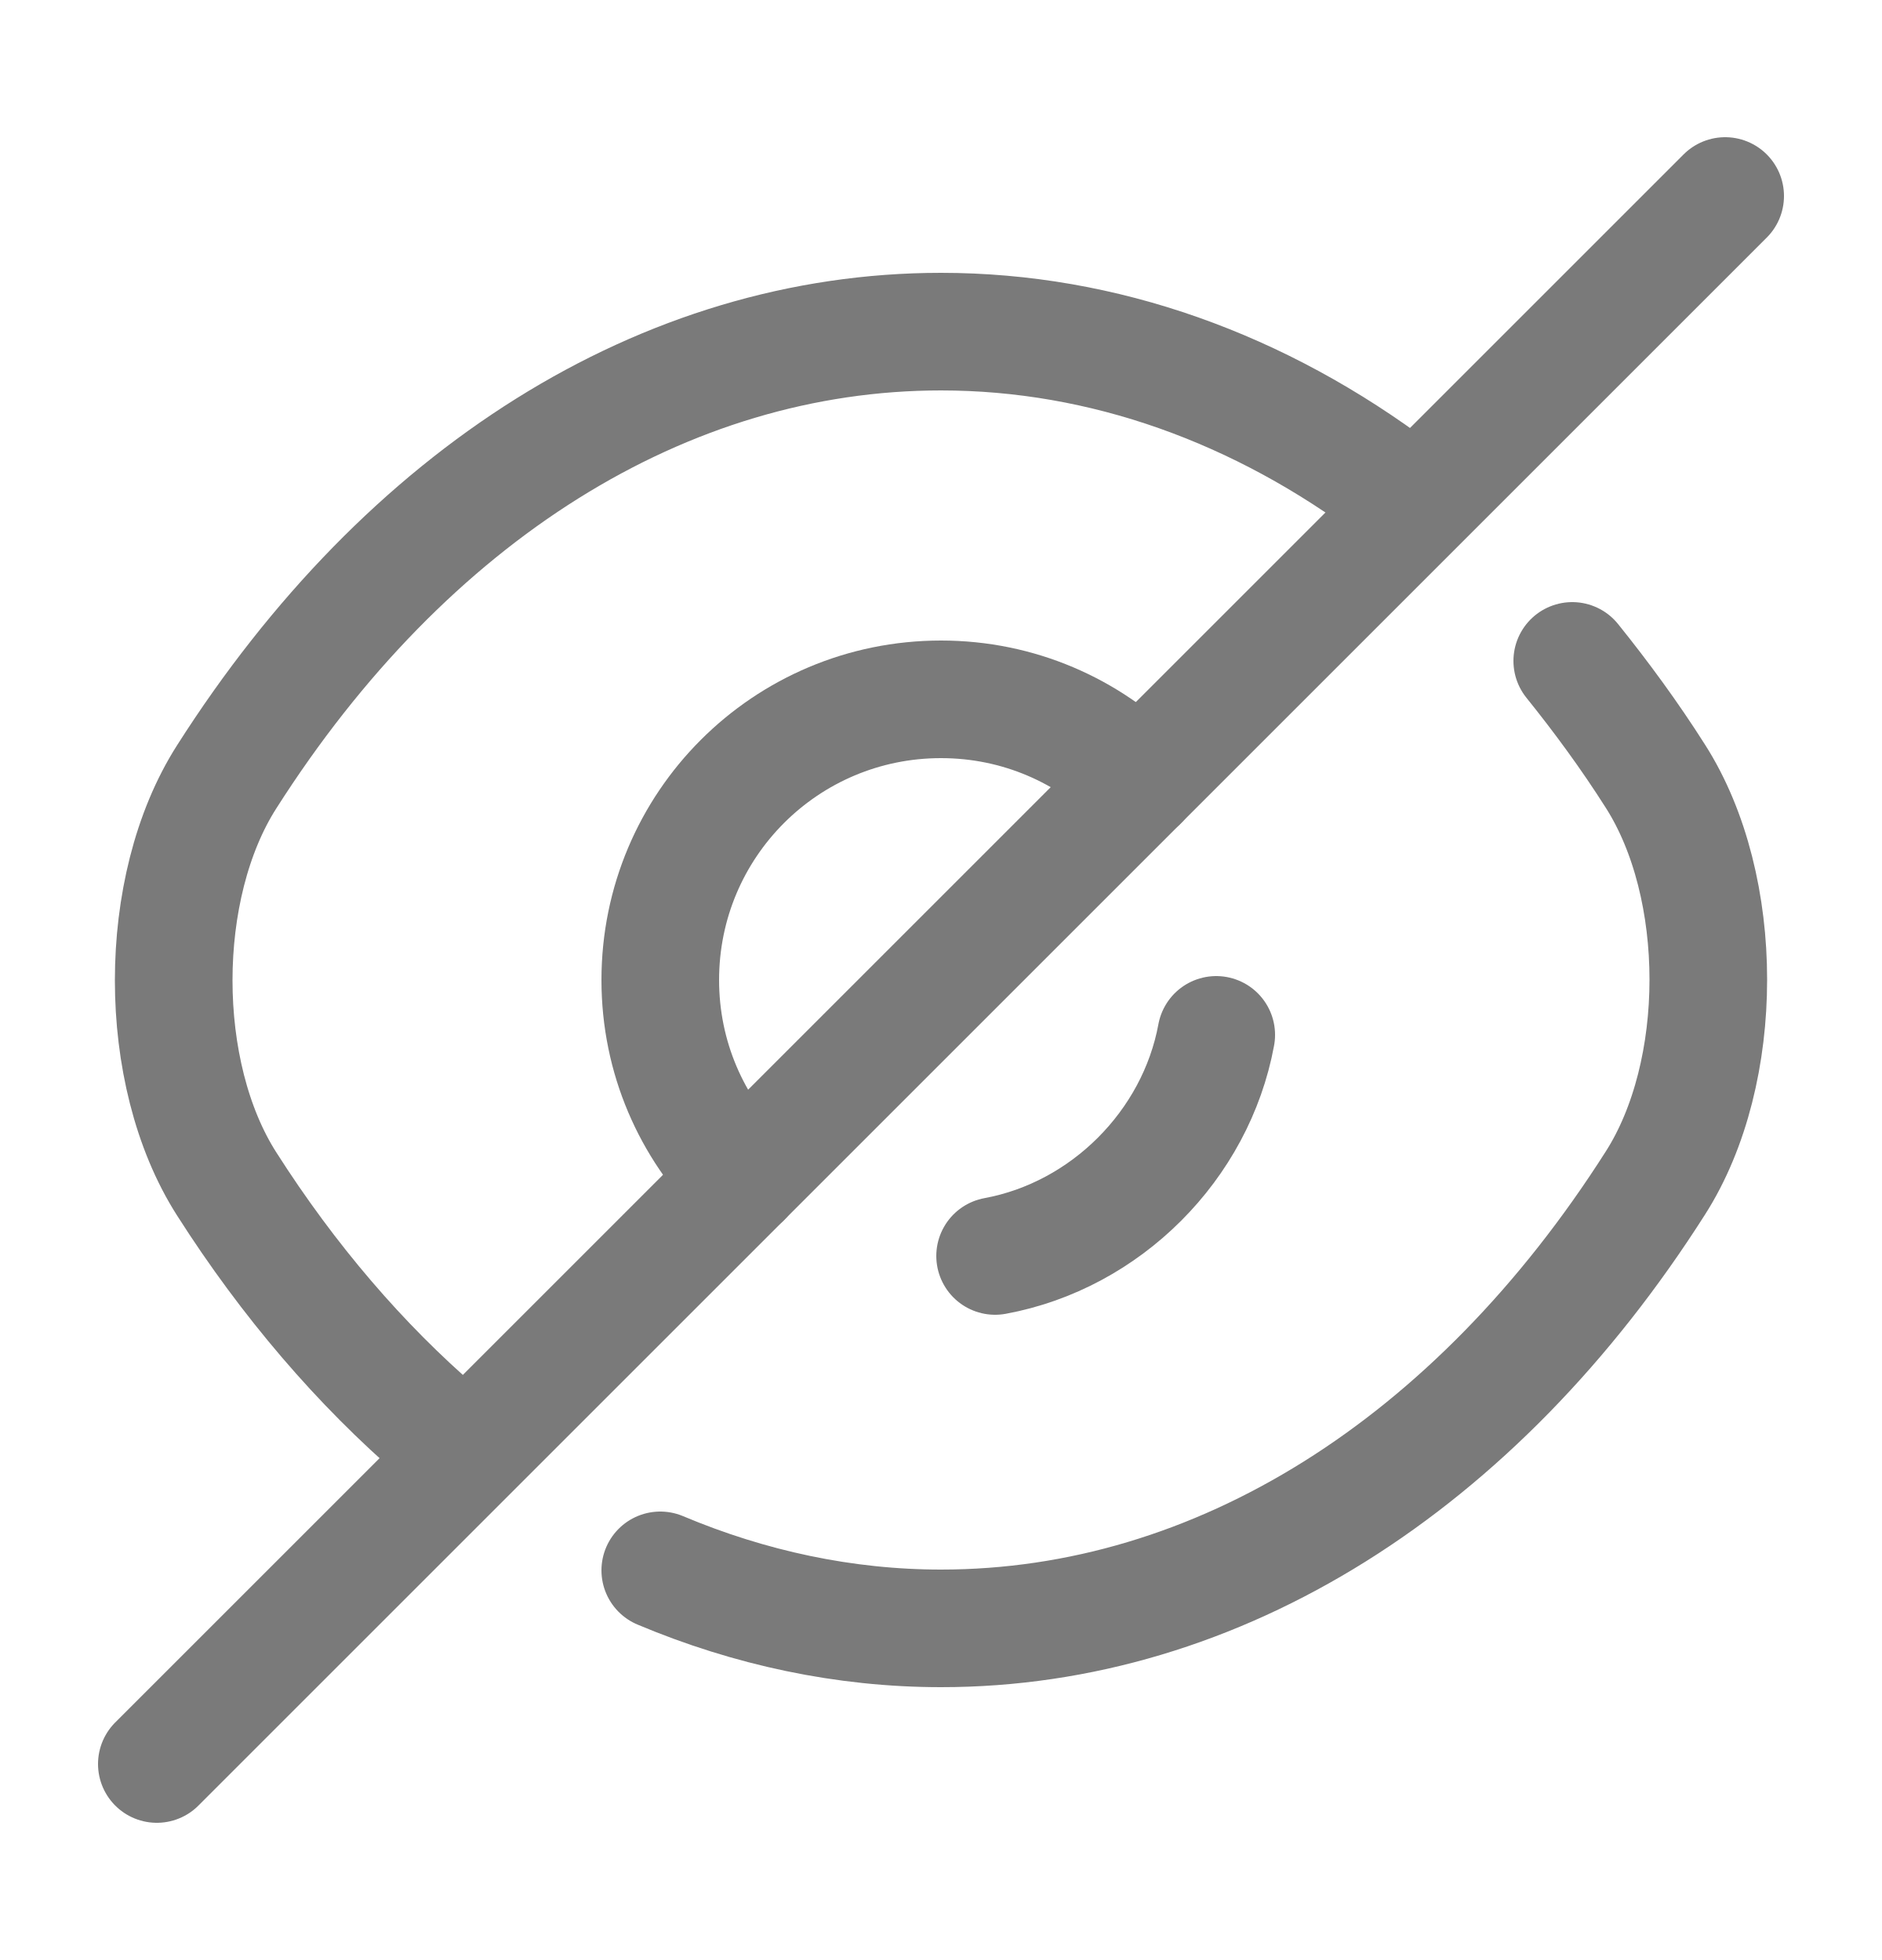
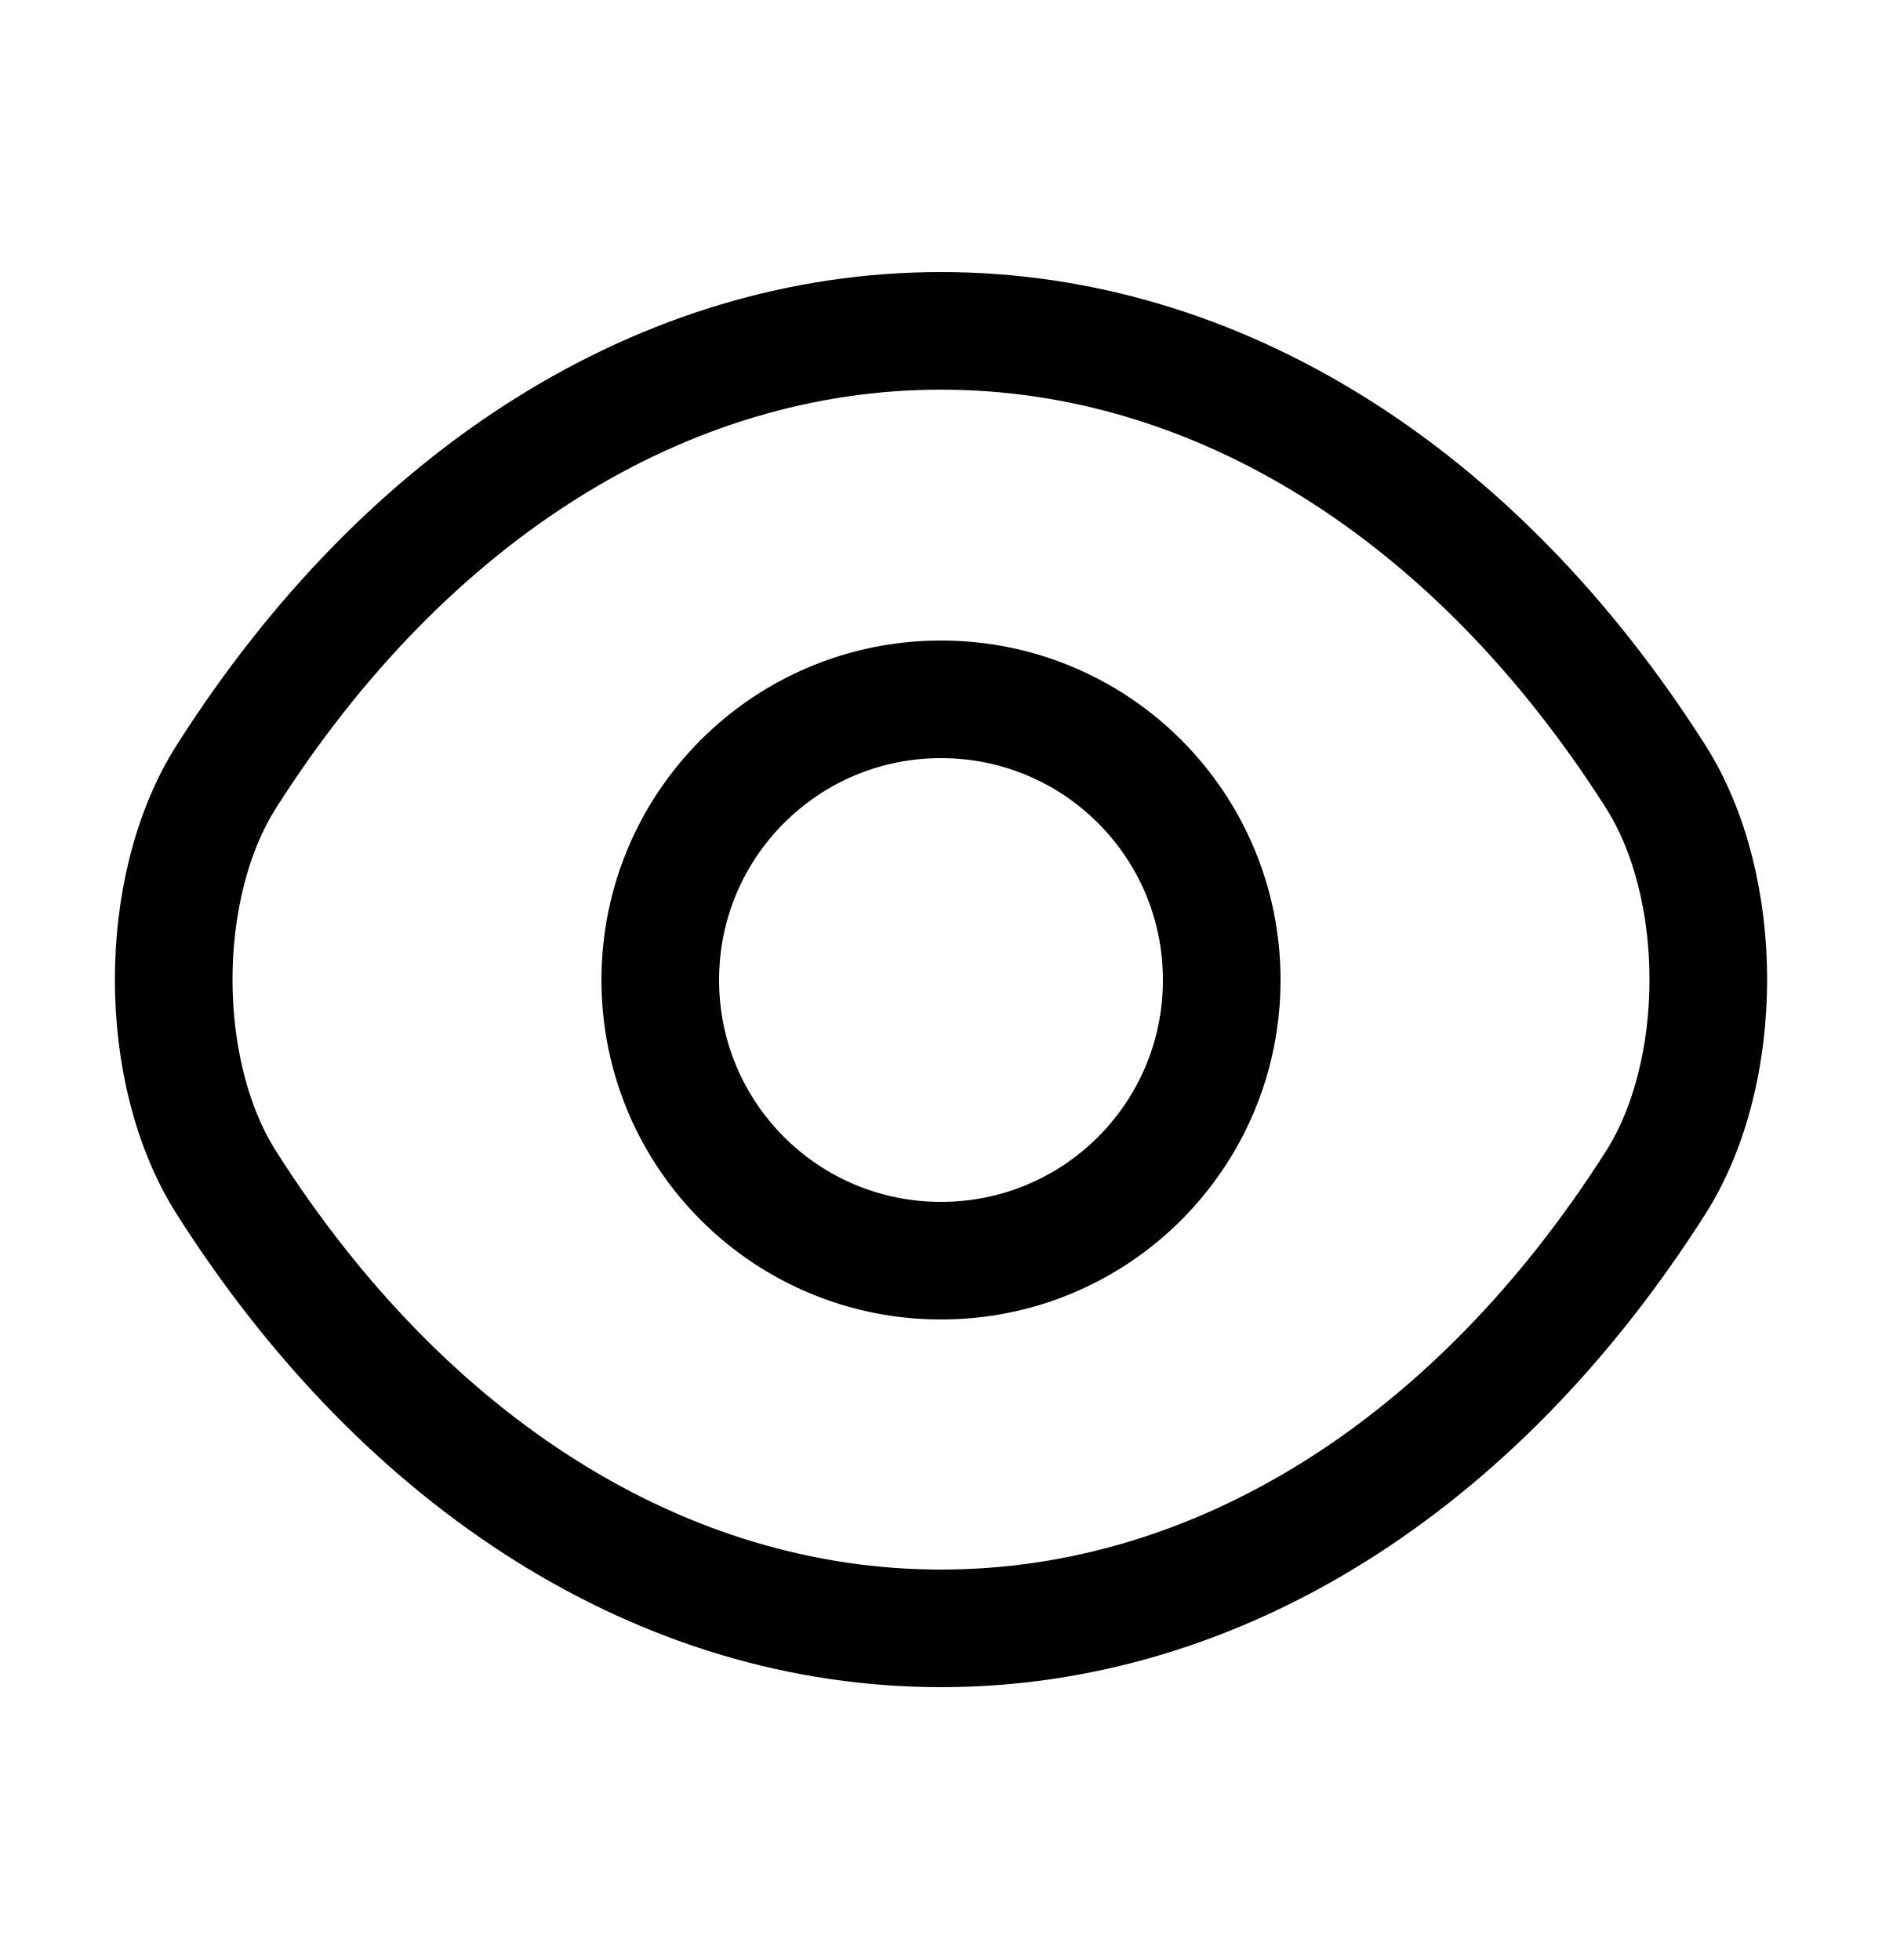
<svg xmlns="http://www.w3.org/2000/svg" width="24" height="25" viewBox="0 0 24 25" fill="none">
-   <path d="M14.53 9.97L9.47 15.03C8.82 14.38 8.42 13.49 8.42 12.5C8.42 10.52 10.02 8.92 12 8.92C12.99 8.92 13.88 9.32 14.53 9.97Z" stroke="#7A7A7A" stroke-width="1.5" stroke-linecap="round" stroke-linejoin="round" />
-   <path d="M17.82 6.27C16.07 4.95 14.07 4.23 12 4.23C8.47 4.23 5.18 6.31 2.89 9.91C1.99 11.32 1.99 13.69 2.89 15.1C3.68 16.34 4.6 17.41 5.6 18.27" stroke="#7A7A7A" stroke-width="1.5" stroke-linecap="round" stroke-linejoin="round" />
-   <path d="M8.42 20.03C9.56 20.51 10.77 20.77 12 20.77C15.53 20.77 18.82 18.69 21.11 15.09C22.01 13.68 22.01 11.31 21.11 9.9C20.78 9.38 20.42 8.89 20.05 8.43" stroke="#7A7A7A" stroke-width="1.5" stroke-linecap="round" stroke-linejoin="round" />
-   <path d="M15.51 13.2C15.25 14.61 14.1 15.76 12.69 16.02" stroke="#7A7A7A" stroke-width="1.5" stroke-linecap="round" stroke-linejoin="round" />
-   <path d="M9.47 15.03L2 22.5" stroke="#7A7A7A" stroke-width="1.5" stroke-linecap="round" stroke-linejoin="round" />
-   <path d="M22 2.5L14.53 9.97" stroke="#7A7A7A" stroke-width="1.5" stroke-linecap="round" stroke-linejoin="round" />
+   <path d="M15.58 12.5C15.58 14.48 13.98 16.08 12 16.08C10.02 16.08 8.42 14.48 8.42 12.5C8.42 10.52 10.02 8.92 12 8.92C13.98 8.92 15.58 10.52 15.58 12.5Z" stroke="currentColor" stroke-width="1.5" stroke-linecap="round" stroke-linejoin="round" />
+   <path d="M12 20.77C15.53 20.77 18.82 18.69 21.11 15.09C22.01 13.68 22.01 11.31 21.11 9.9C18.82 6.3 15.53 4.22 12 4.22C8.47 4.22 5.18 6.3 2.89 9.9C1.99 11.31 1.99 13.68 2.89 15.09C5.18 18.69 8.47 20.77 12 20.77Z" stroke="currentColor" stroke-width="1.5" stroke-linecap="round" stroke-linejoin="round" />
</svg>
